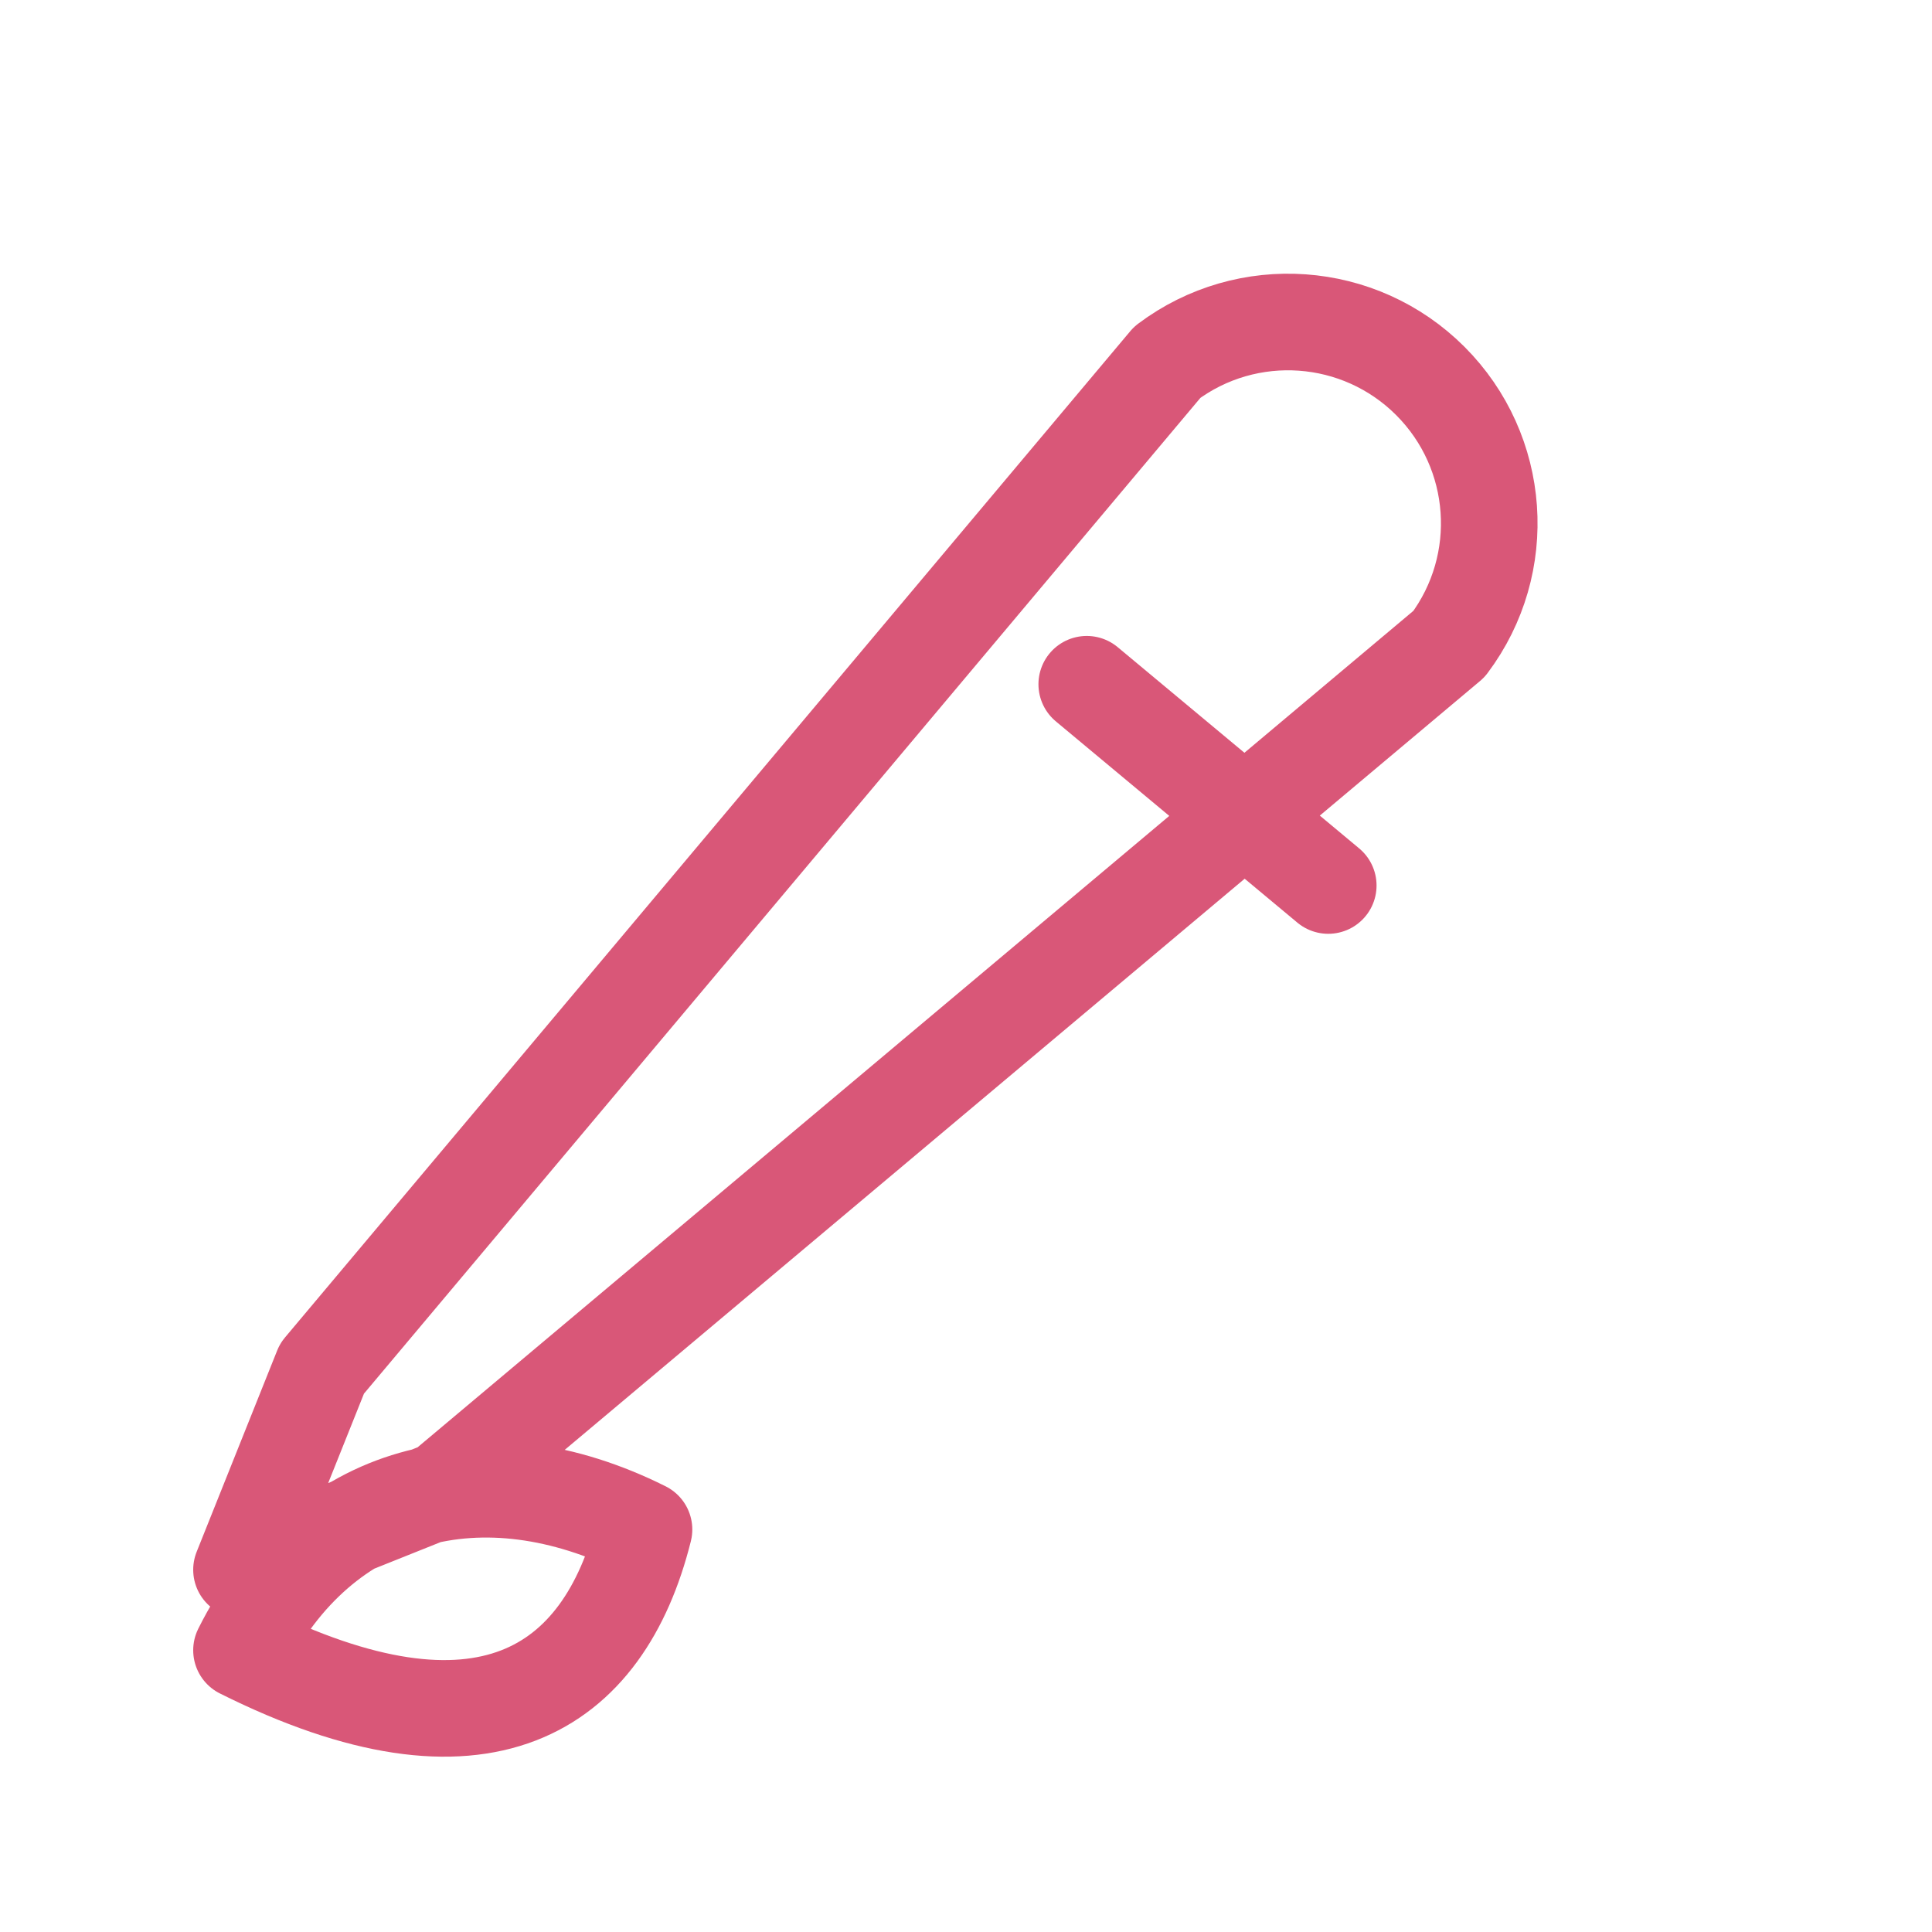
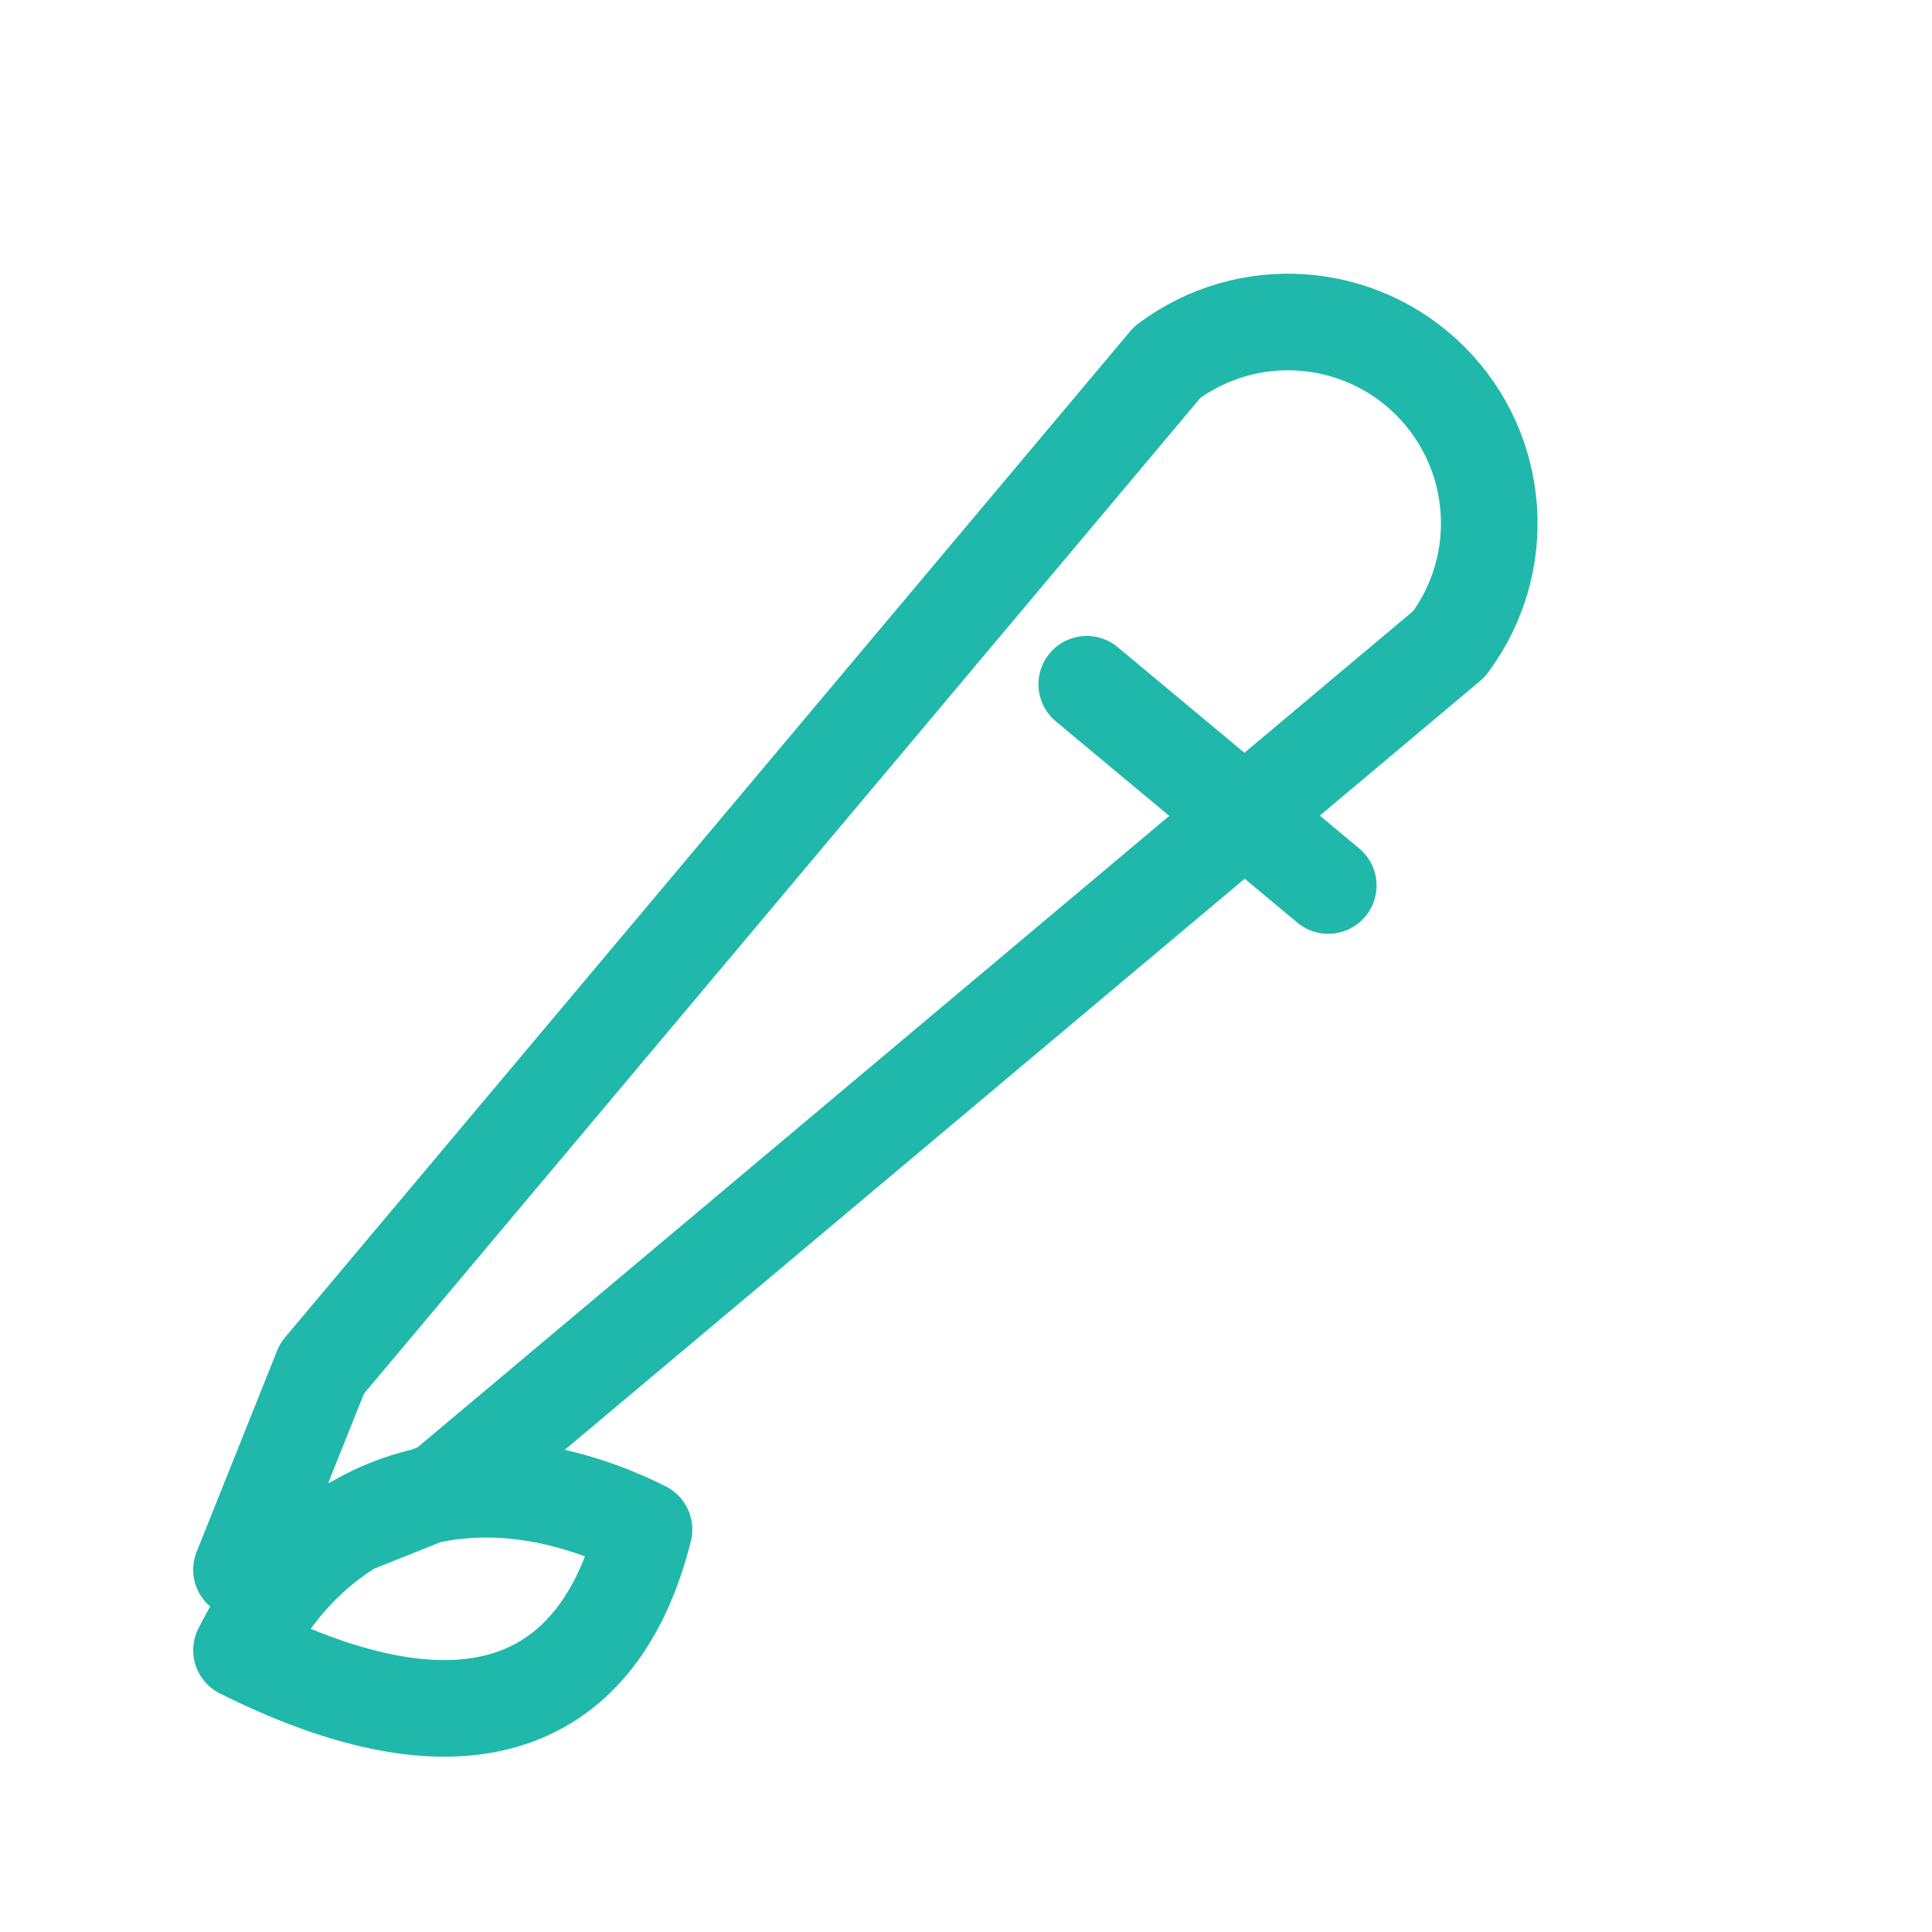
<svg xmlns="http://www.w3.org/2000/svg" width="96" height="96" viewBox="0 0 48 48">
-   <g fill="none" stroke="#D95778" stroke-width="2.4" stroke-linecap="round" stroke-linejoin="round">
+   <g fill="none" stroke="#20B8AA" stroke-width="2.4" stroke-linecap="round" stroke-linejoin="round">
    <path d="m8 34 21-25a5 5 0 0 1 7 7L11 37l-5 2 2-5ZM6 41c2-4 6-5 10-3-1 4-4 6-10 3ZM27 17l6 5" />
  </g>
</svg>
